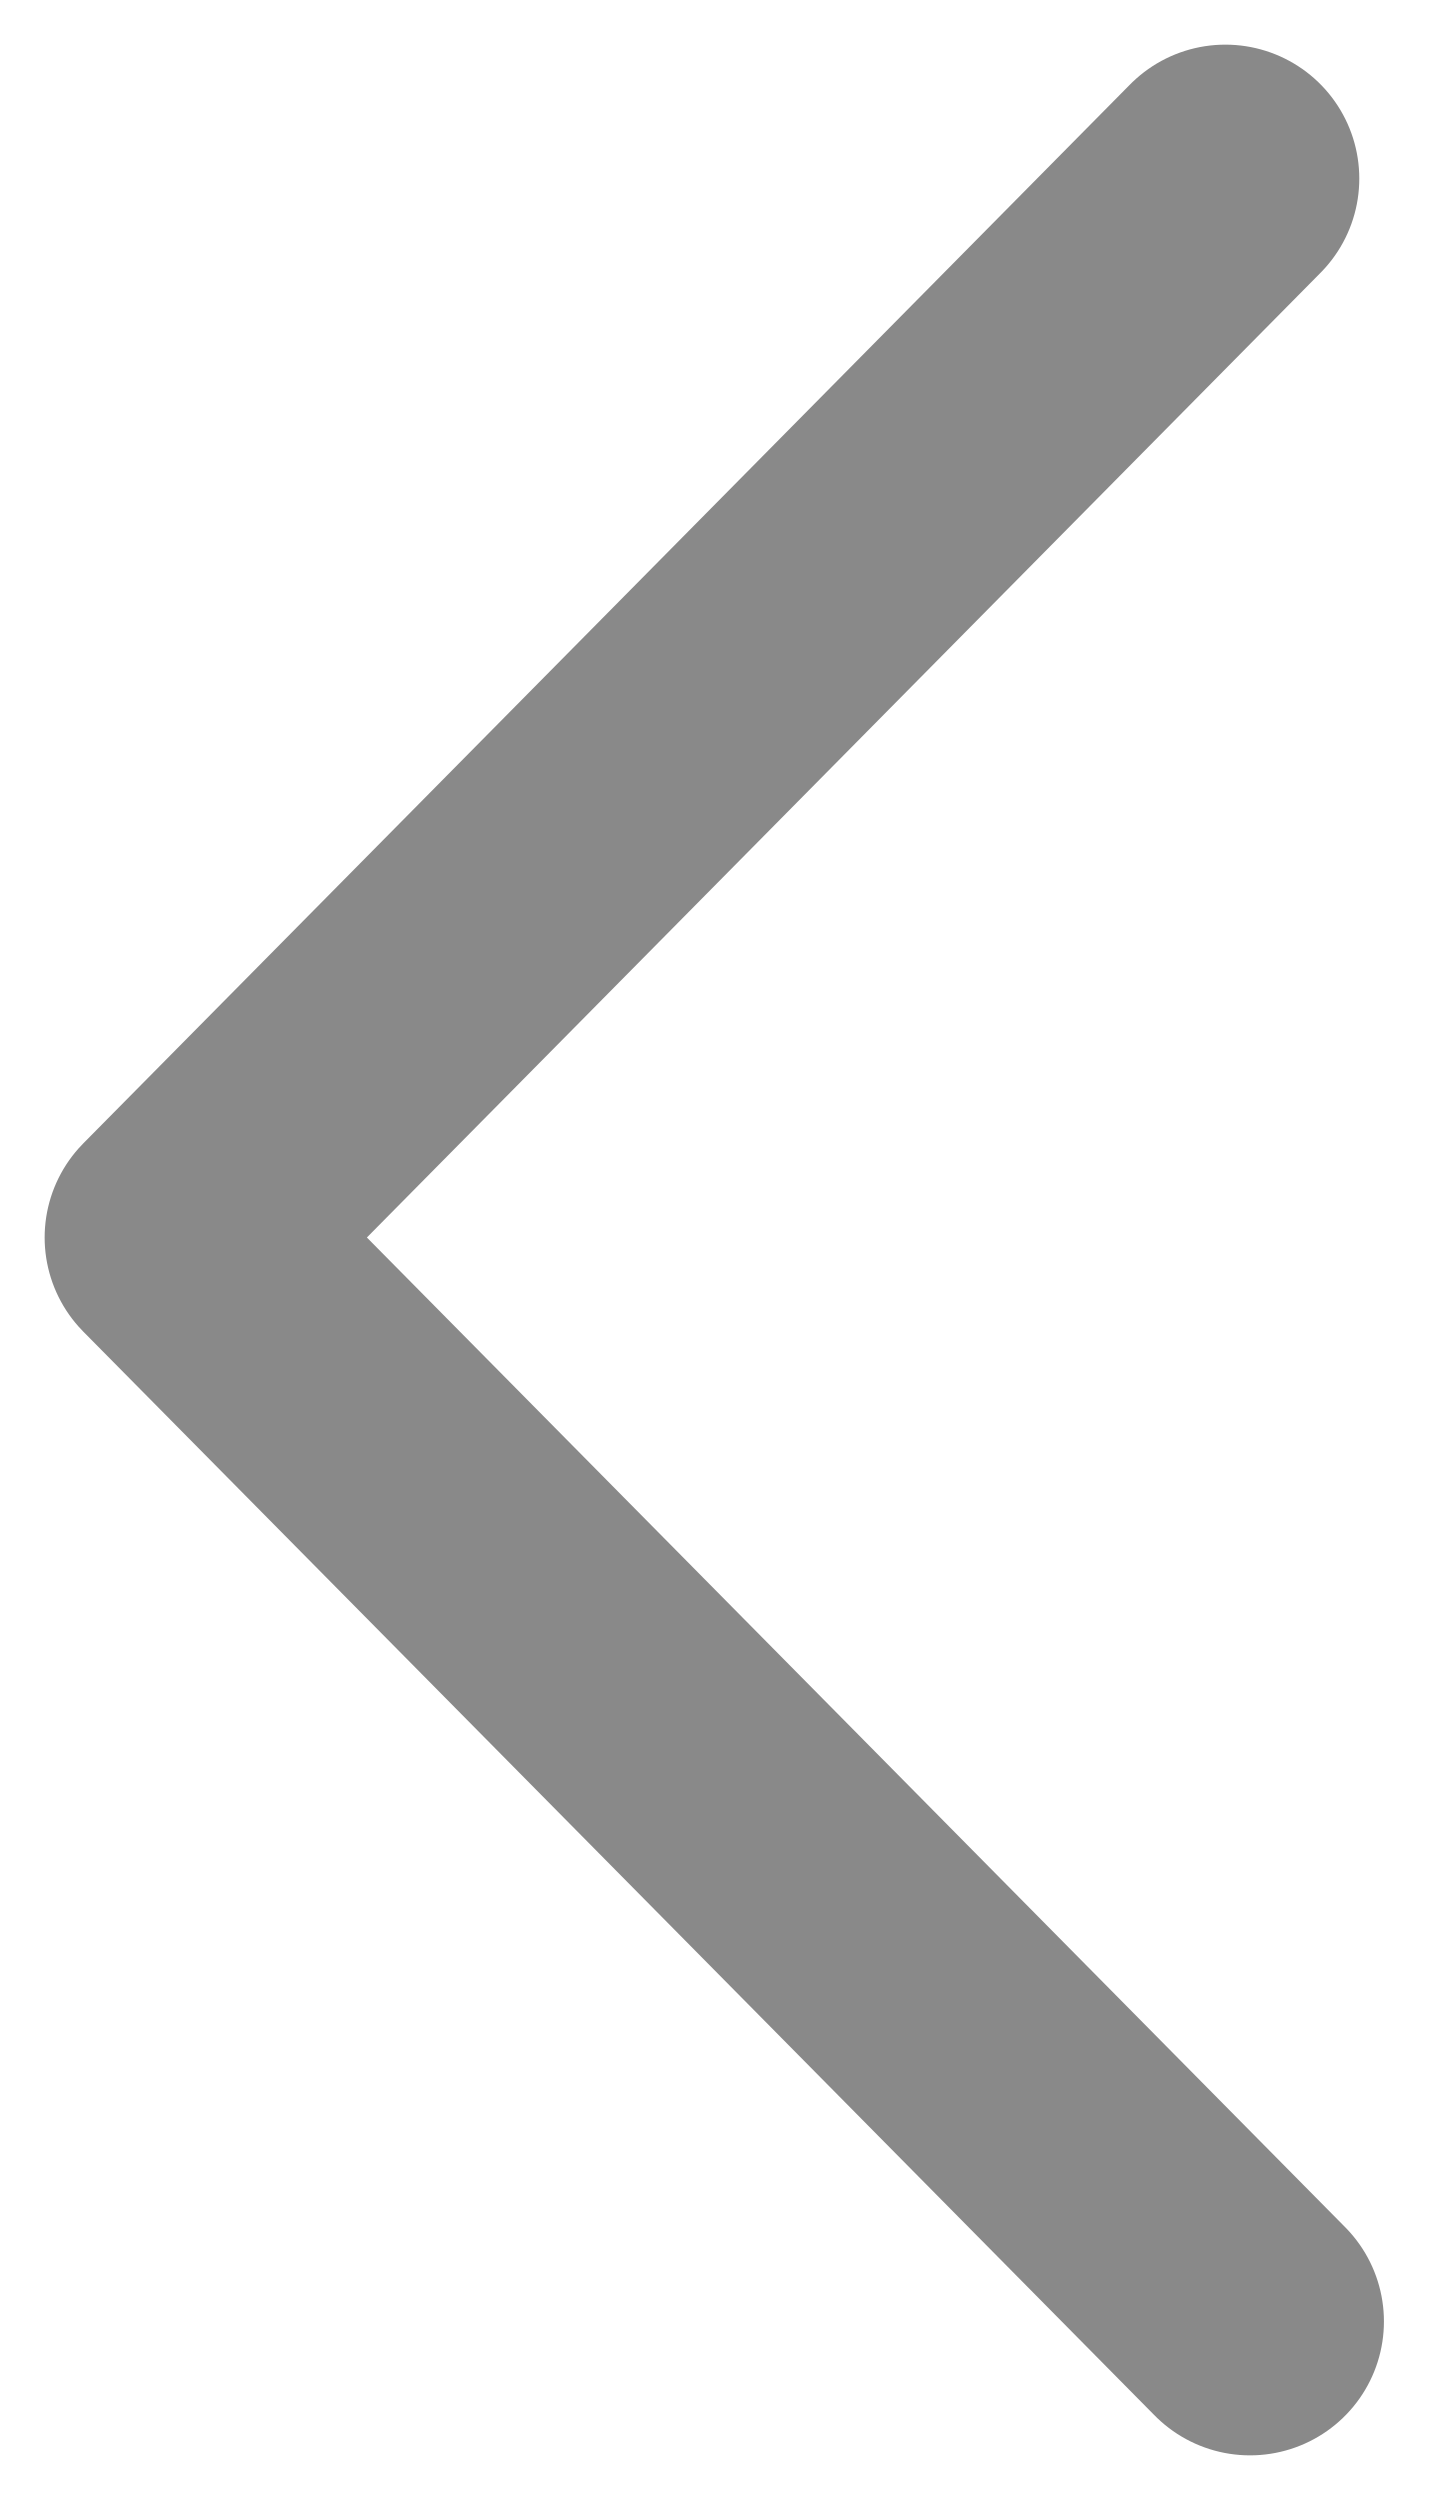
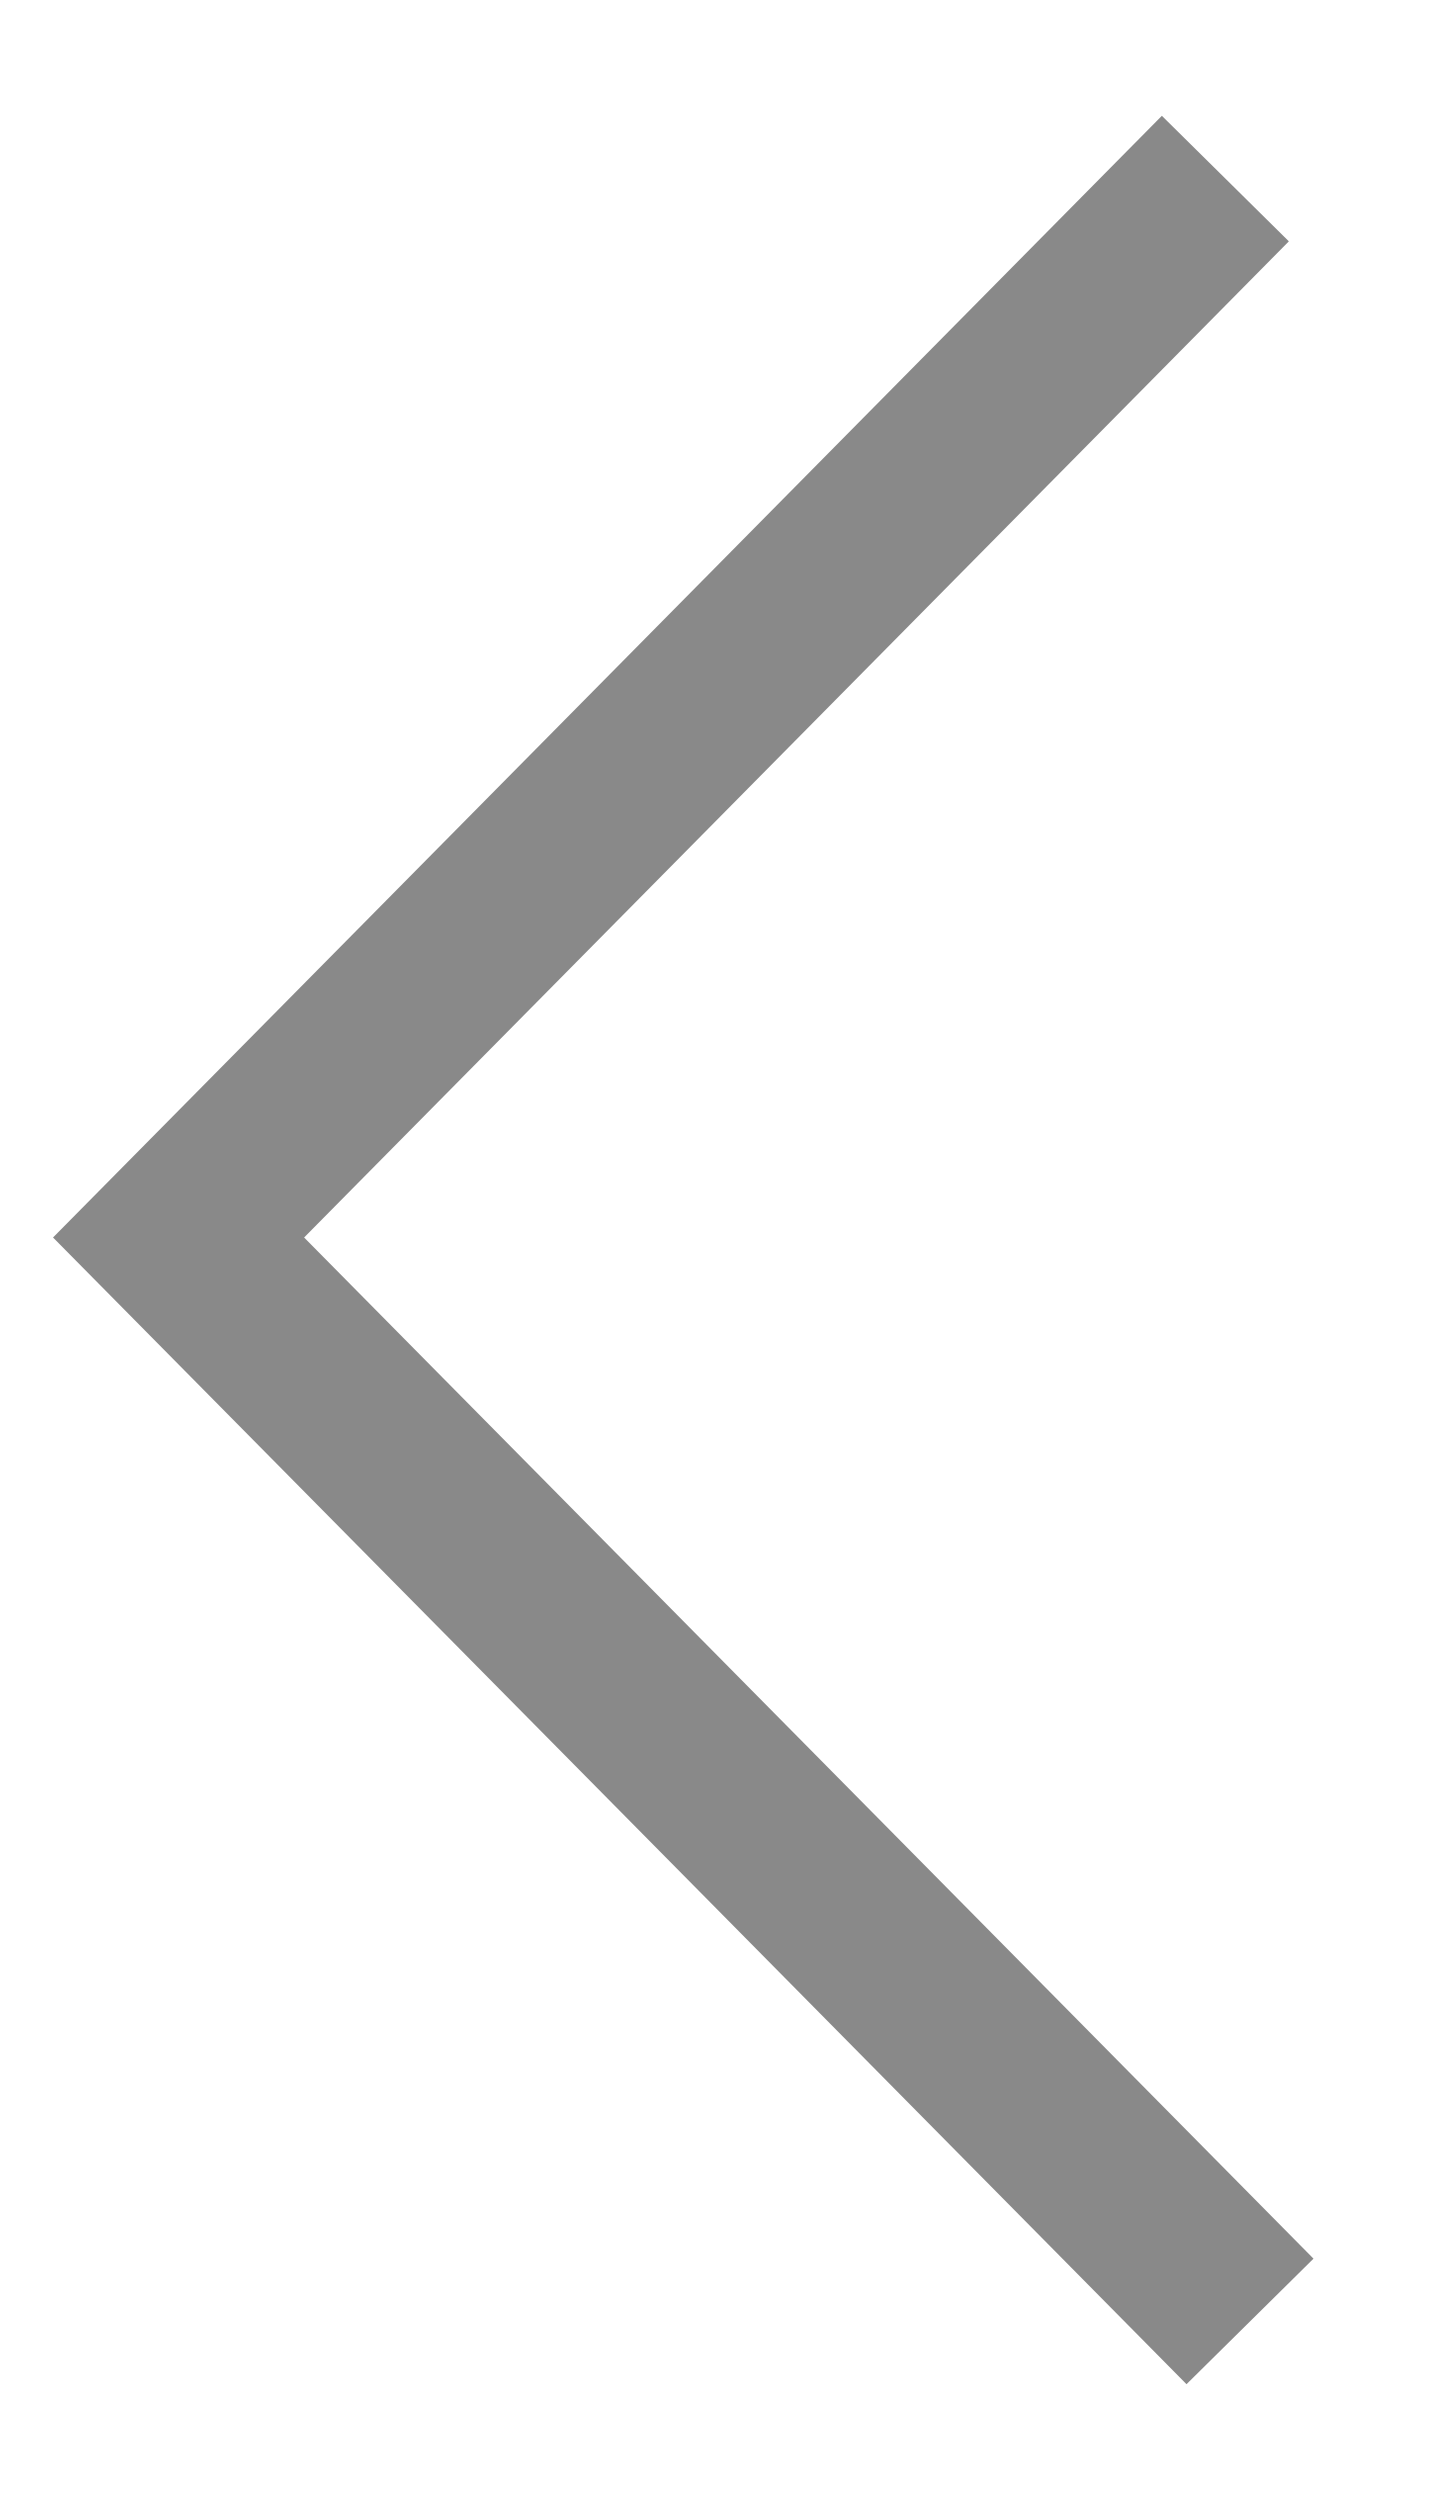
<svg xmlns="http://www.w3.org/2000/svg" width="8" height="14" viewBox="0 0 8 14" fill="none">
-   <path d="M7 13L1 6.93L6.862 1" stroke="#898989" stroke-width="1.5" stroke-linecap="round" stroke-linejoin="round" />
+   <path d="M7 13L1 6.93L6.862 1" stroke="#898989" strokeWidth="1.5" strokeLinecap="round" strokeLinejoin="round" />
</svg>
